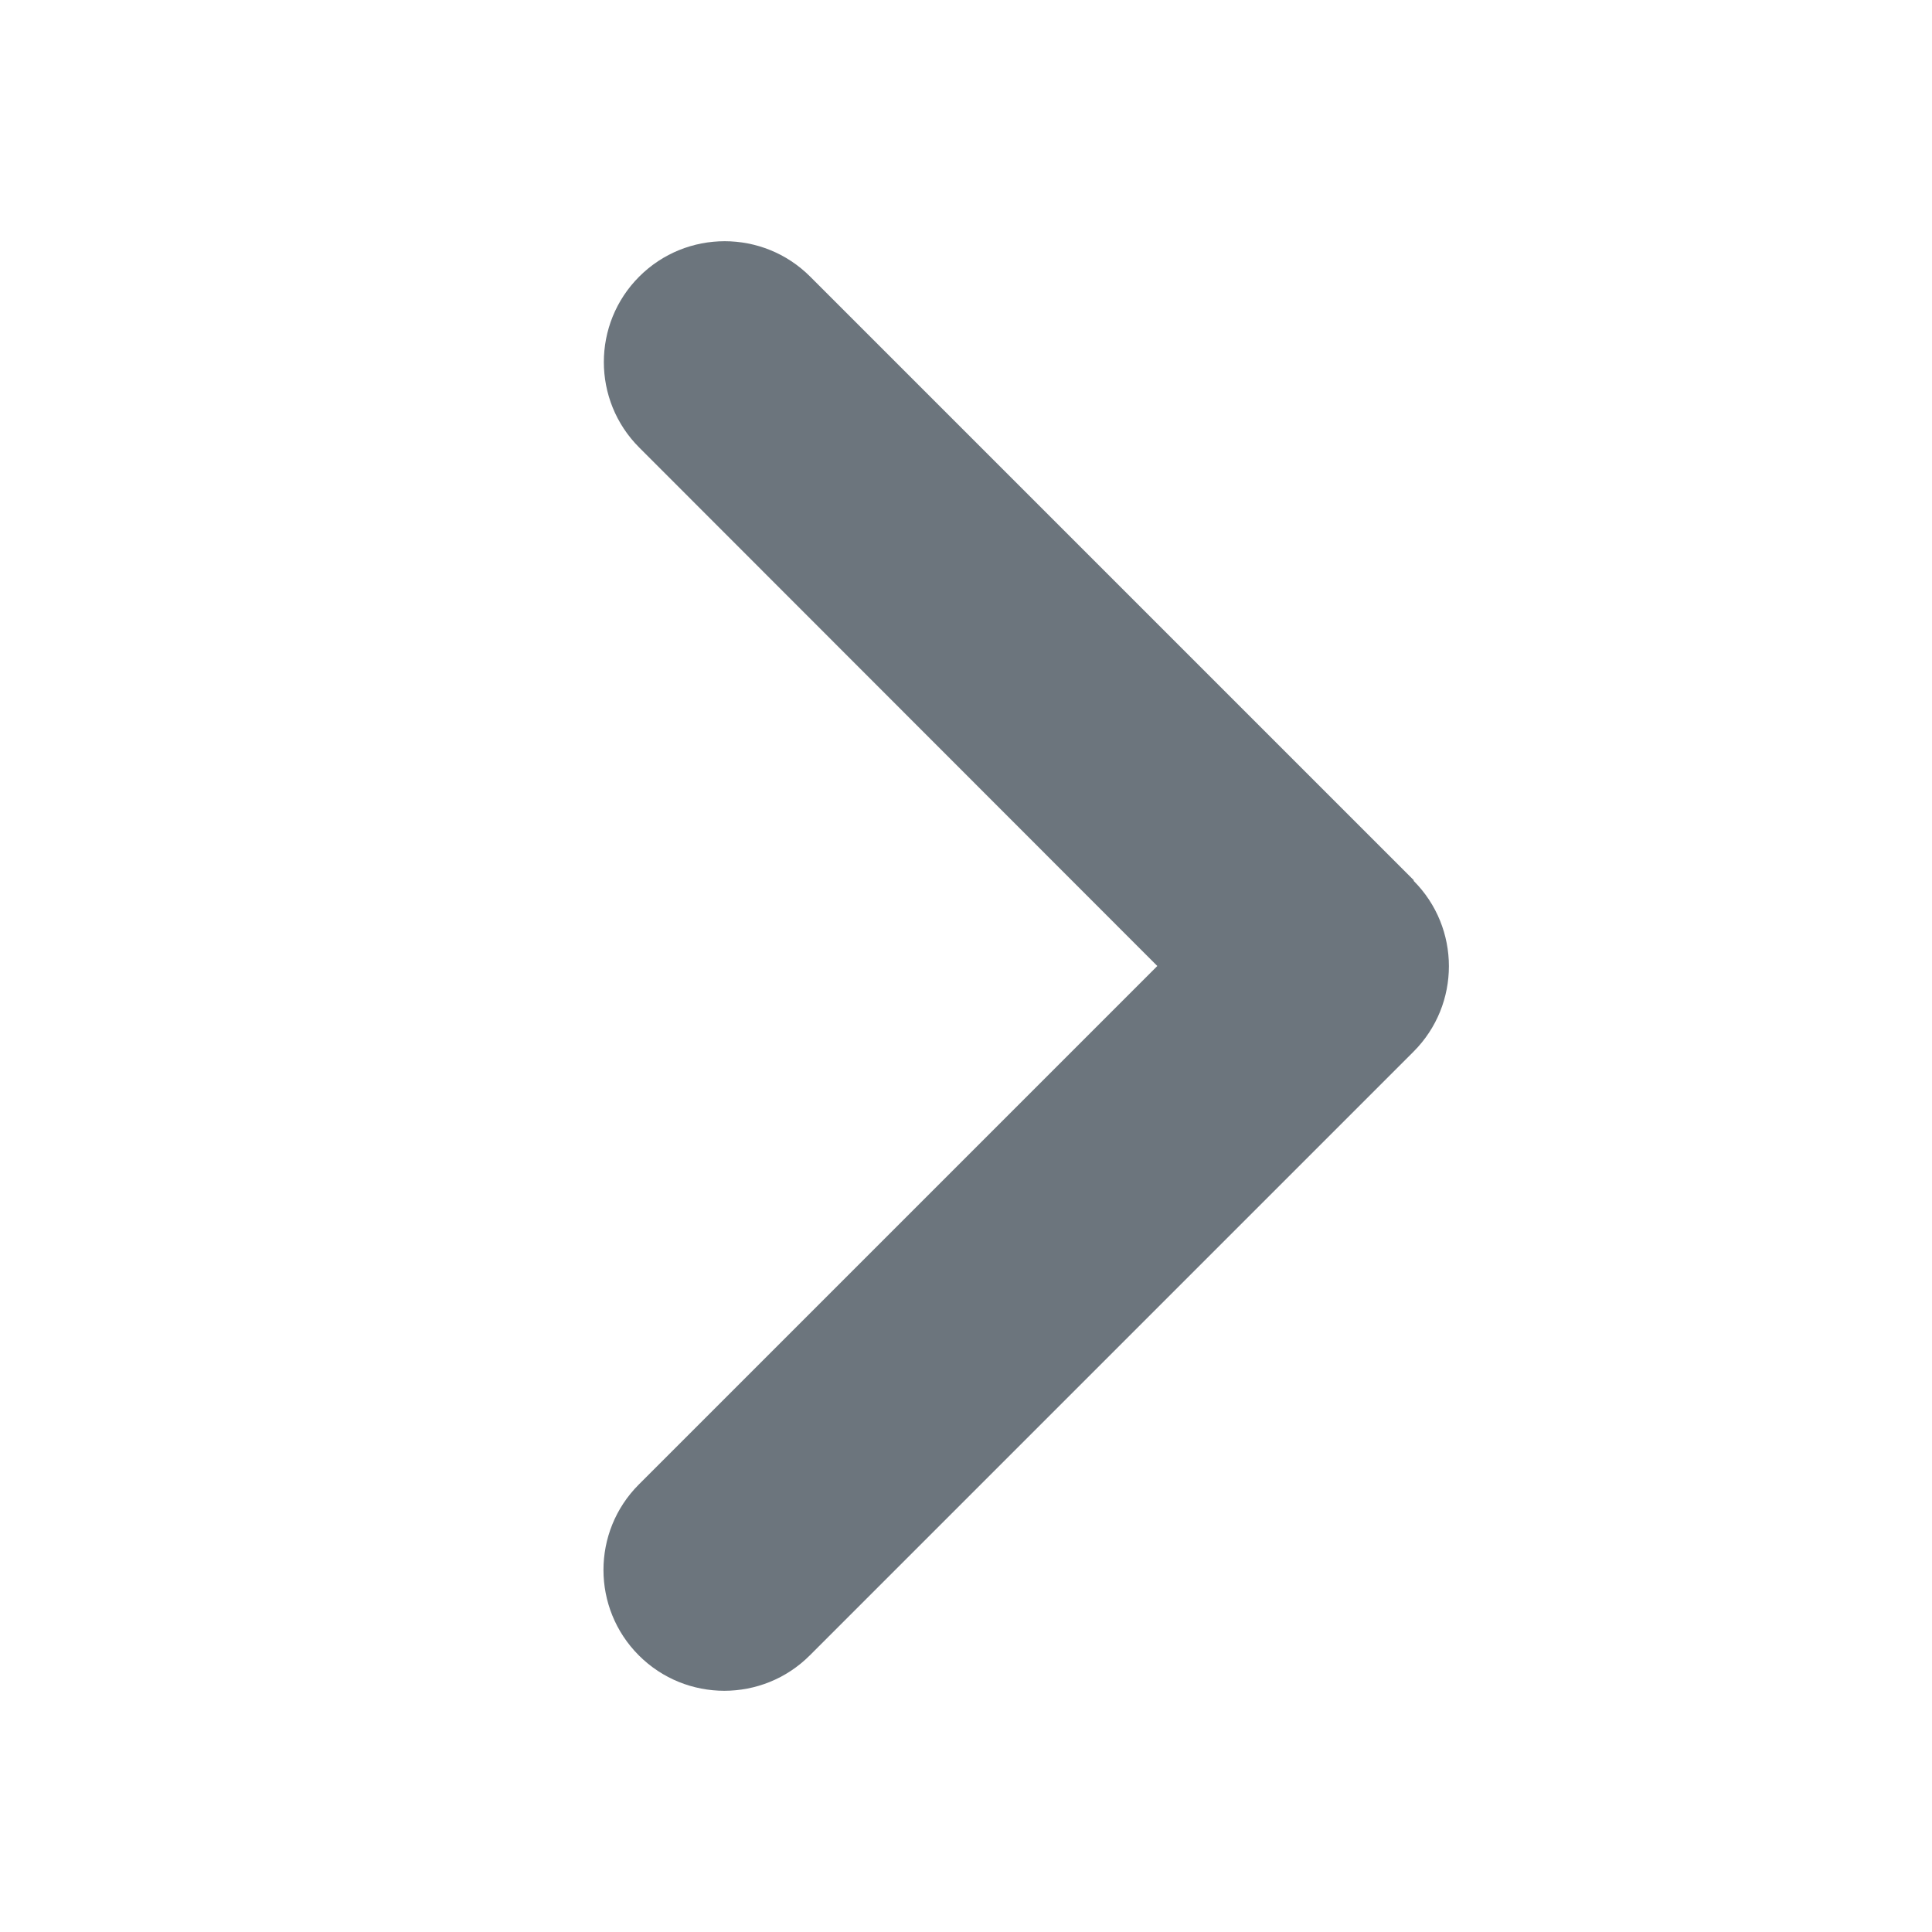
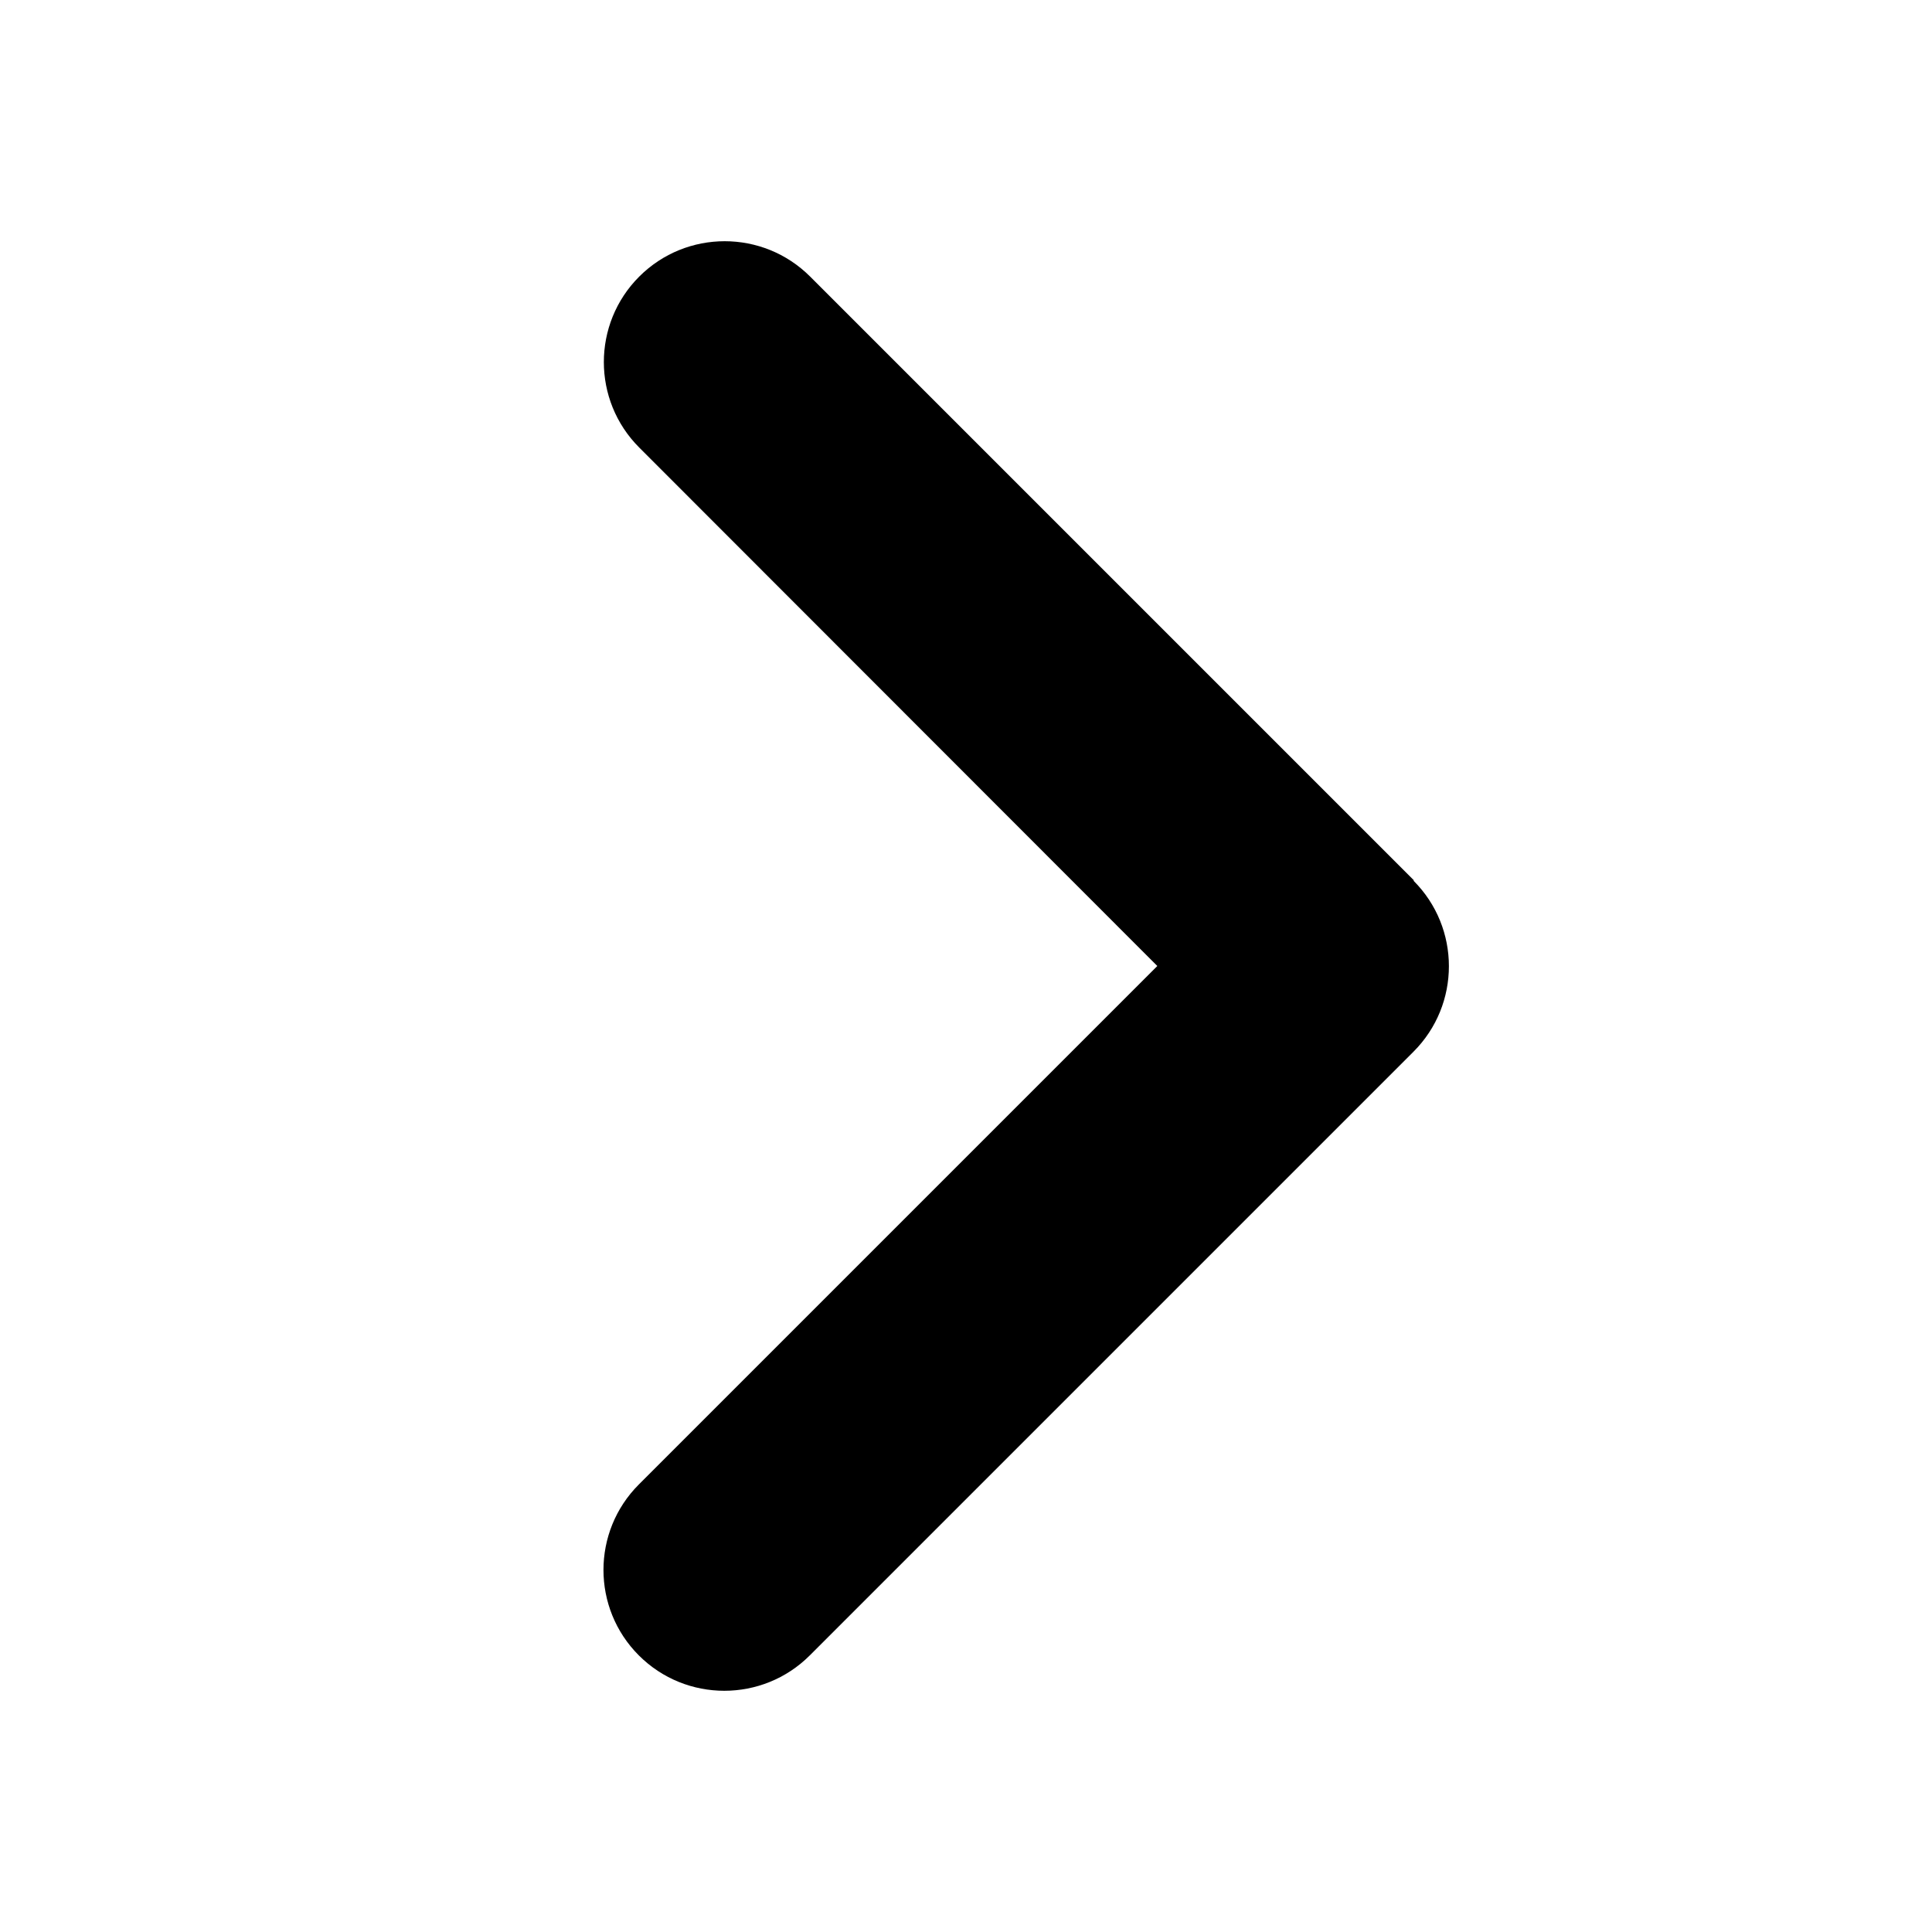
- <svg xmlns="http://www.w3.org/2000/svg" width="16" height="16" viewBox="0 0 320 512" fill="#6c757d">
+ <svg xmlns="http://www.w3.org/2000/svg" width="16" height="16" viewBox="0 0 320 512" fill="{{ .btn_toggle_color_dark }}">
  <path d="M278.6 233.4c12.5 12.5 12.5 32.8 0 45.3l-160 160c-12.5 12.5-32.8 12.5-45.3 0s-12.5-32.8 0-45.3L210.7 256 73.4 118.6c-12.5-12.5-12.5-32.8 0-45.3s32.8-12.5 45.3 0l160 160z" />
</svg>
